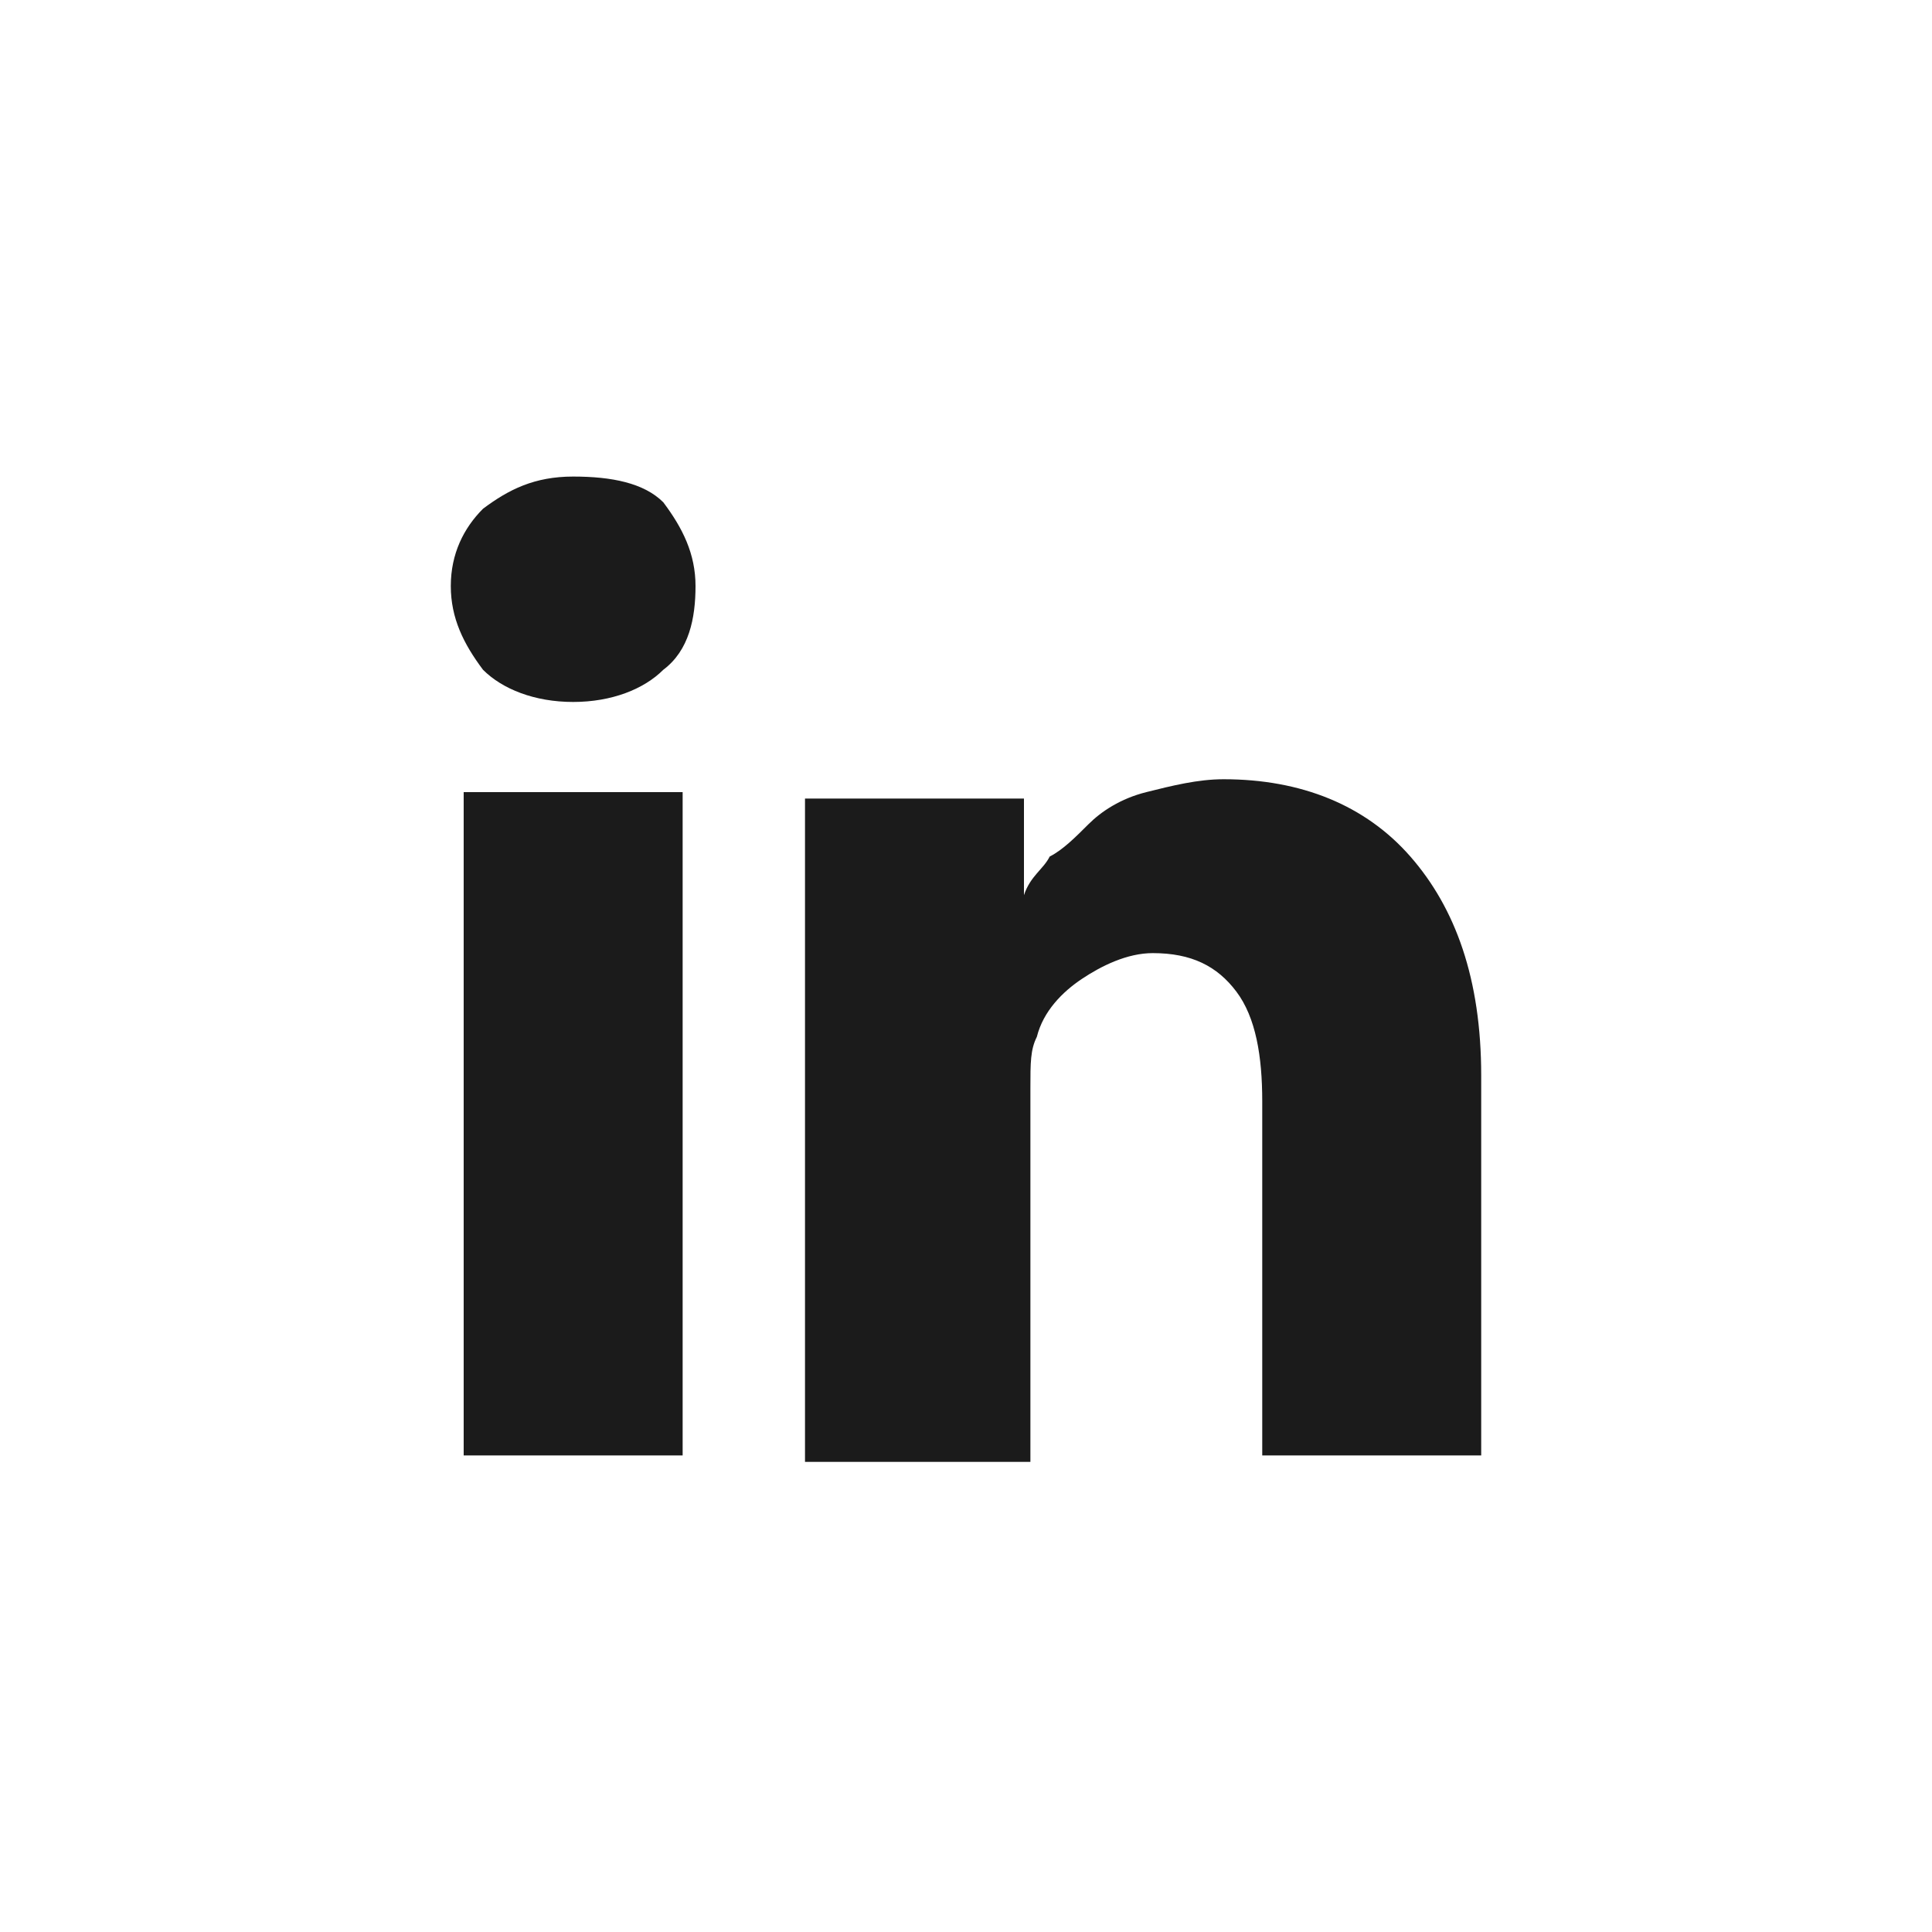
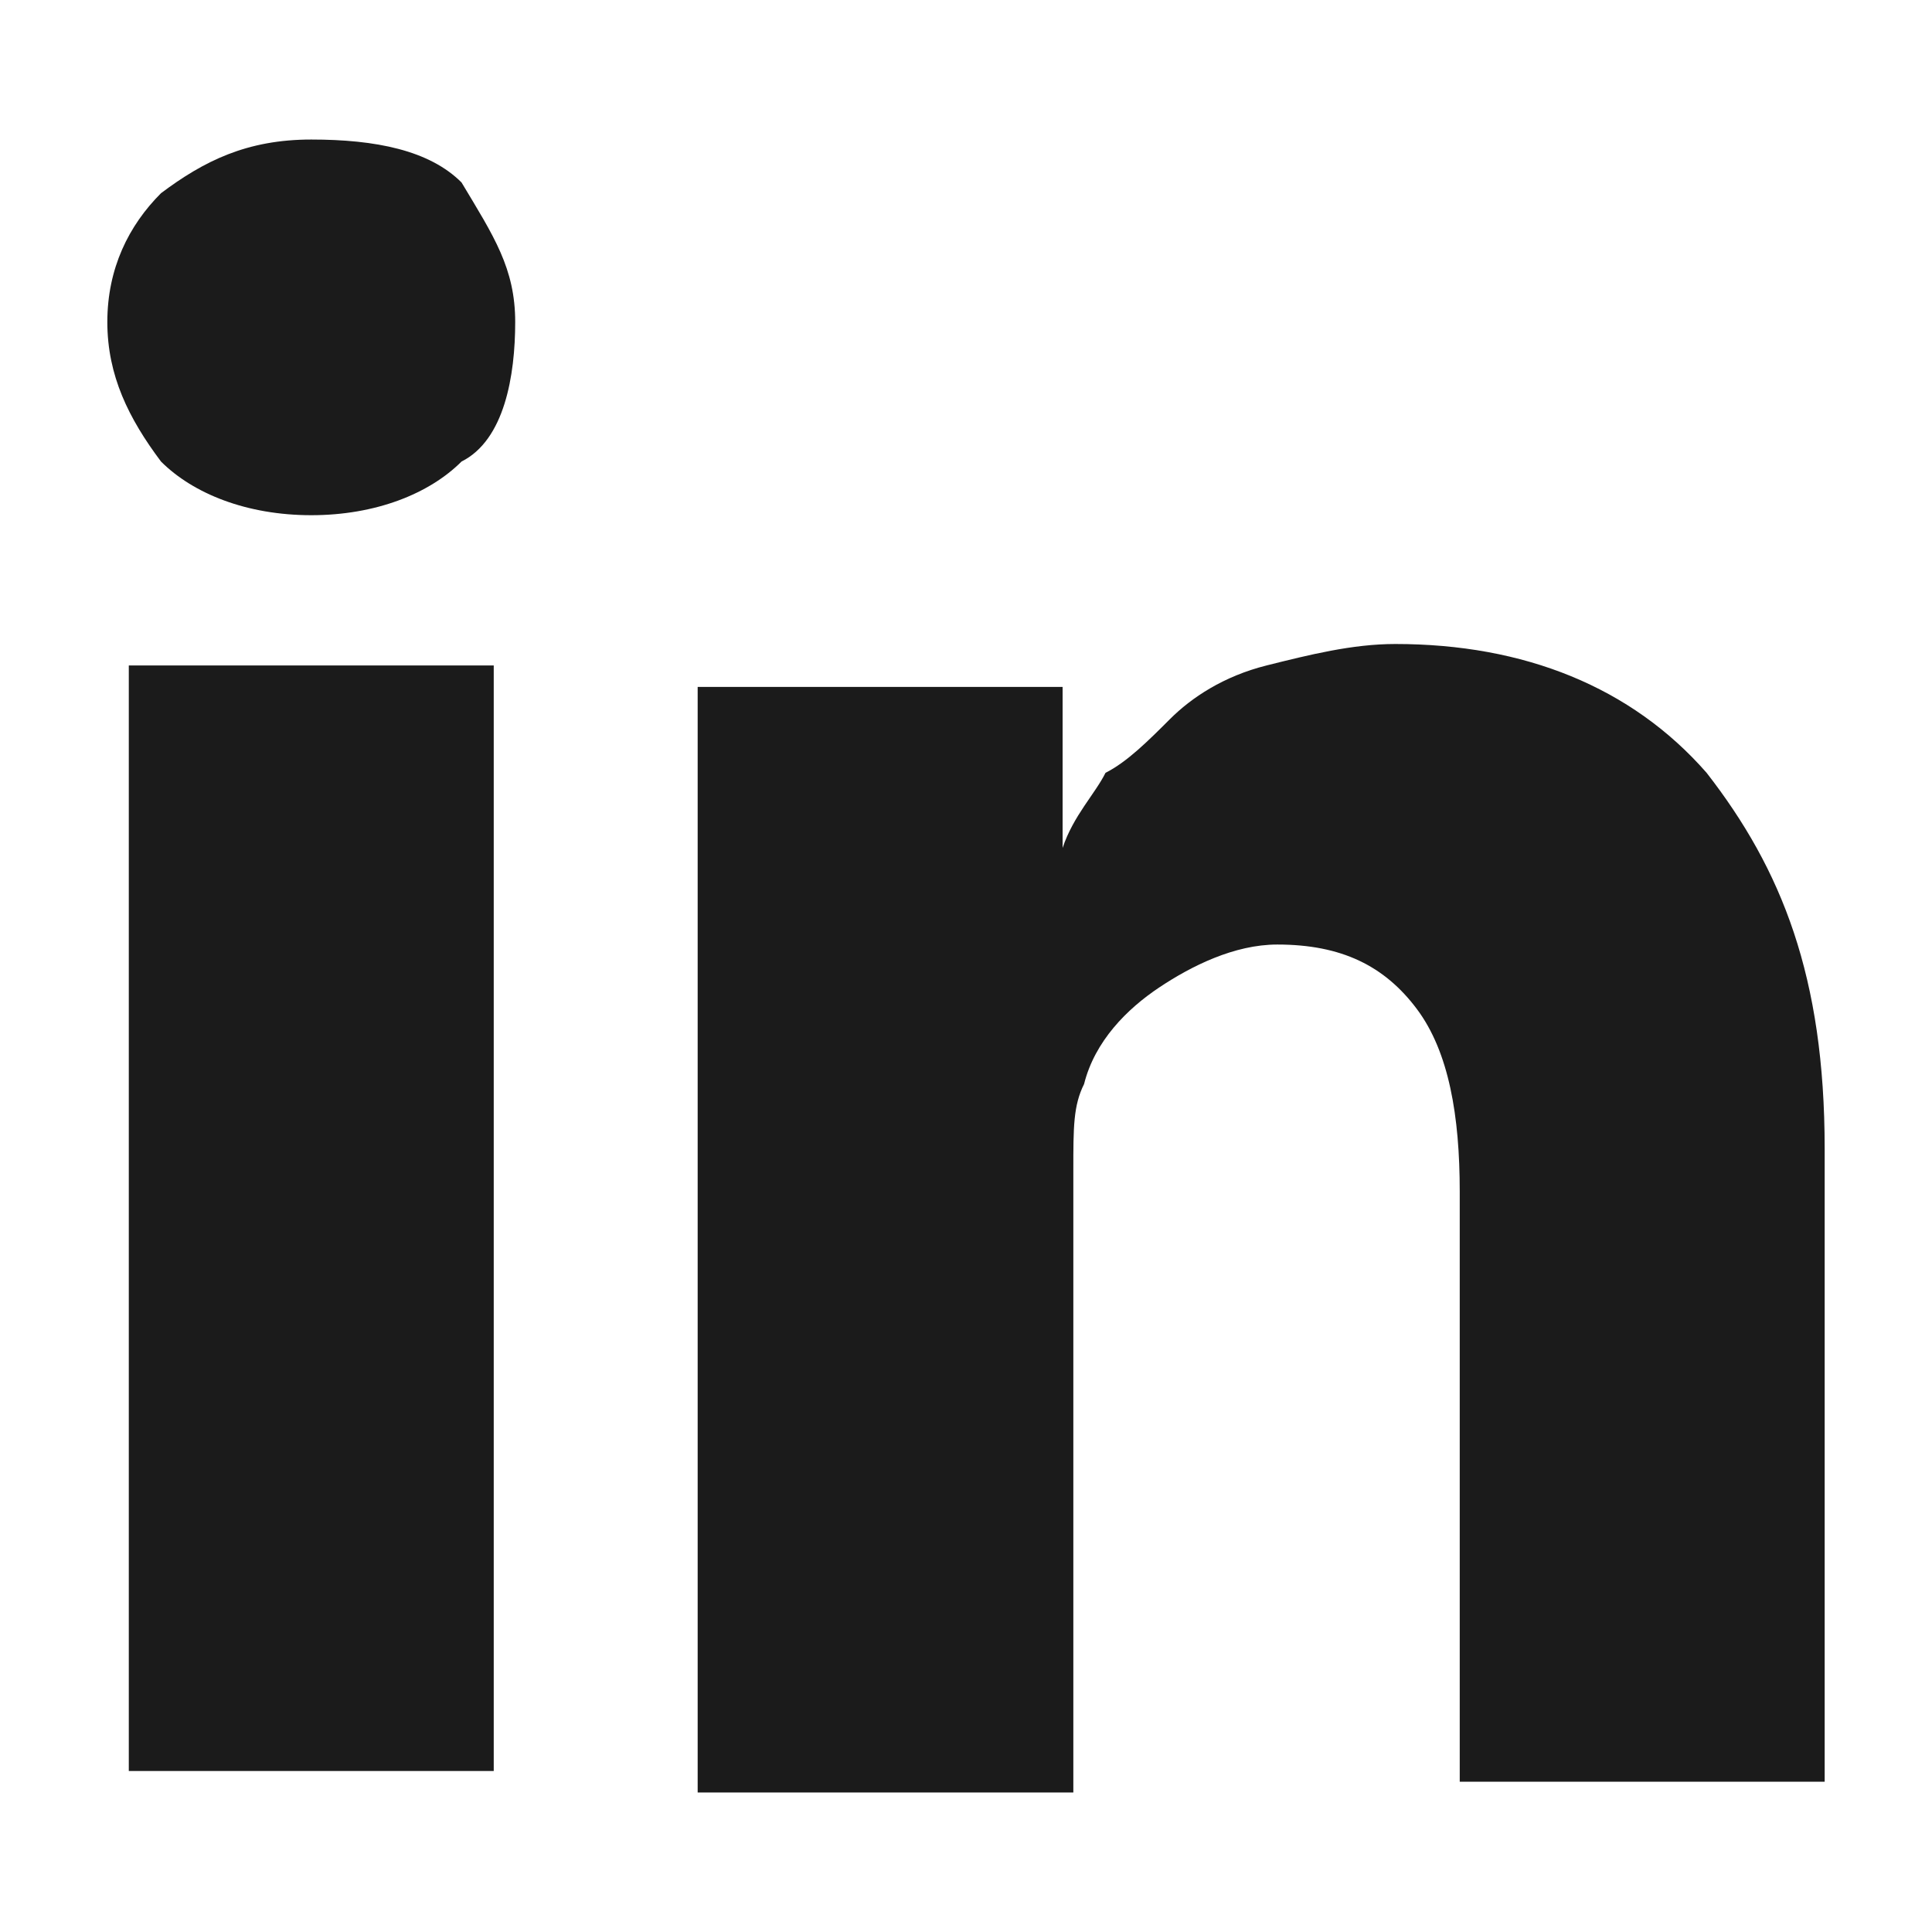
- <svg xmlns="http://www.w3.org/2000/svg" version="1.1" id="Layer_1" x="0px" y="0px" viewBox="0 0 30 30" style="enable-background:new 0 0 30 30;" xml:space="preserve">
+ <svg xmlns="http://www.w3.org/2000/svg" version="1.1" id="Layer_1" x="0px" y="0px" viewBox="0 0 18 18" style="enable-background:new 0 0 18 18;" xml:space="preserve">
  <style type="text/css">
	.st0{fill:#1B1B1B;}
</style>
  <g>
-     <path class="st0" d="M10.6,12.3H7.2v10.3h3.4V12.3z" />
-     <path class="st0" d="M21.9,13.3c-0.7-0.8-1.7-1.2-2.9-1.2c-0.4,0-0.8,0.1-1.2,0.2c-0.4,0.1-0.7,0.3-0.9,0.5   c-0.2,0.2-0.4,0.4-0.6,0.5c-0.1,0.2-0.3,0.3-0.4,0.6v-1.5h-3.4l0,0.5c0,0.3,0,1.4,0,3.1c0,1.7,0,4,0,6.7H16v-5.8   c0-0.4,0-0.6,0.1-0.8c0.1-0.4,0.4-0.7,0.7-0.9c0.3-0.2,0.7-0.4,1.1-0.4c0.6,0,1,0.2,1.3,0.6c0.3,0.4,0.4,1,0.4,1.7v5.5H23v-5.9   C23,15.2,22.6,14.1,21.9,13.3z" />
-     <path class="st0" d="M8.9,7.4c-0.6,0-1,0.2-1.4,0.5C7.2,8.2,7,8.6,7,9.1c0,0.5,0.2,0.9,0.5,1.3c0.3,0.3,0.8,0.5,1.4,0.5h0   c0.6,0,1.1-0.2,1.4-0.5c0.4-0.3,0.5-0.8,0.5-1.3c0-0.5-0.2-0.9-0.5-1.3C10,7.5,9.5,7.4,8.9,7.4z" />
+     <path class="st0" d="M4.6,6.2H1.2v10.3h3.4V6.2z" />
+     <path class="st0" d="M15.9,7.2c-0.7-0.8-1.7-1.2-2.9-1.2c-0.4,0-0.8,0.1-1.2,0.2c-0.4,0.1-0.7,0.3-0.9,0.5   c-0.2,0.2-0.4,0.4-0.6,0.5C10.2,7.4,10,7.6,9.9,7.9V6.4H6.5v0.5c0,0.3,0,1.4,0,3.1s0,4,0,6.7H10v-5.8c0-0.4,0-0.6,0.1-0.8   c0.1-0.4,0.4-0.7,0.7-0.9c0.3-0.2,0.7-0.4,1.1-0.4c0.6,0,1,0.2,1.3,0.6c0.3,0.4,0.4,1,0.4,1.7v5.5H17v-5.9   C17,9.1,16.6,8.1,15.9,7.2z" />
+     <path class="st0" d="M2.9,1.3c-0.6,0-1,0.2-1.4,0.5C1.2,2.1,1,2.5,1,3s0.2,0.9,0.5,1.3c0.3,0.3,0.8,0.5,1.4,0.5l0,0   c0.6,0,1.1-0.2,1.4-0.5C4.7,4.1,4.8,3.5,4.8,3S4.6,2.2,4.3,1.7C4,1.4,3.5,1.3,2.9,1.3z" />
  </g>
</svg>
